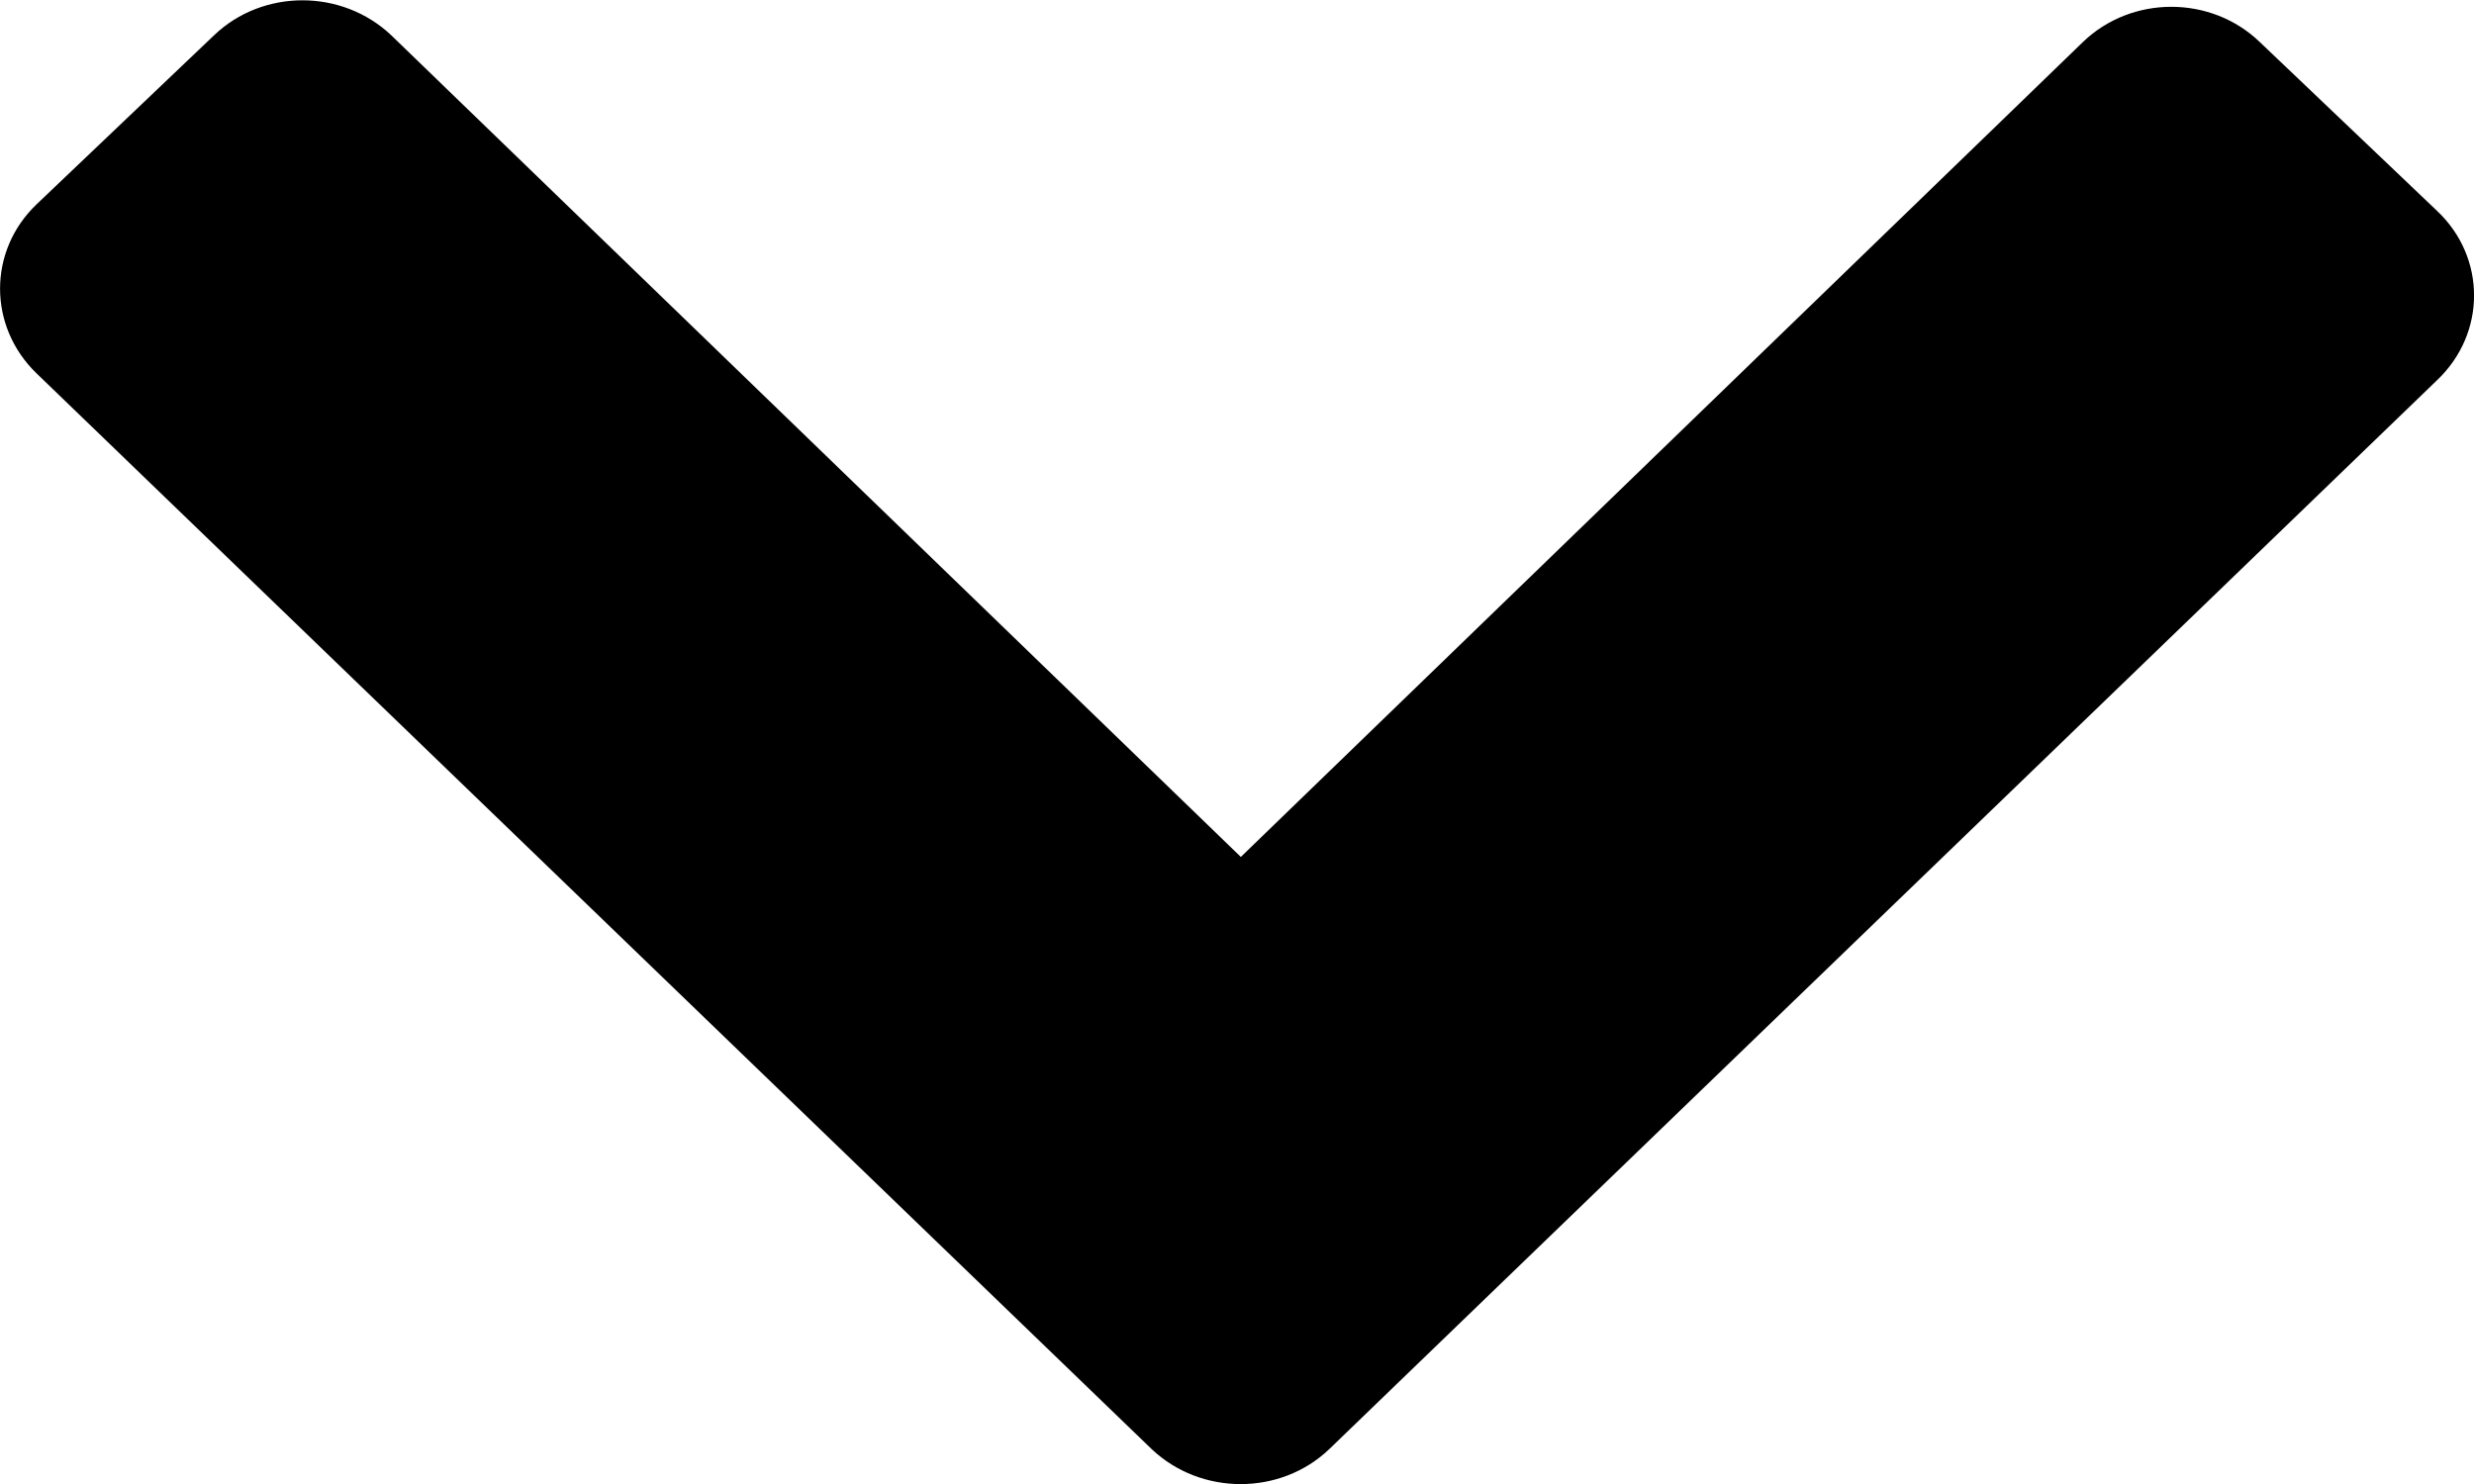
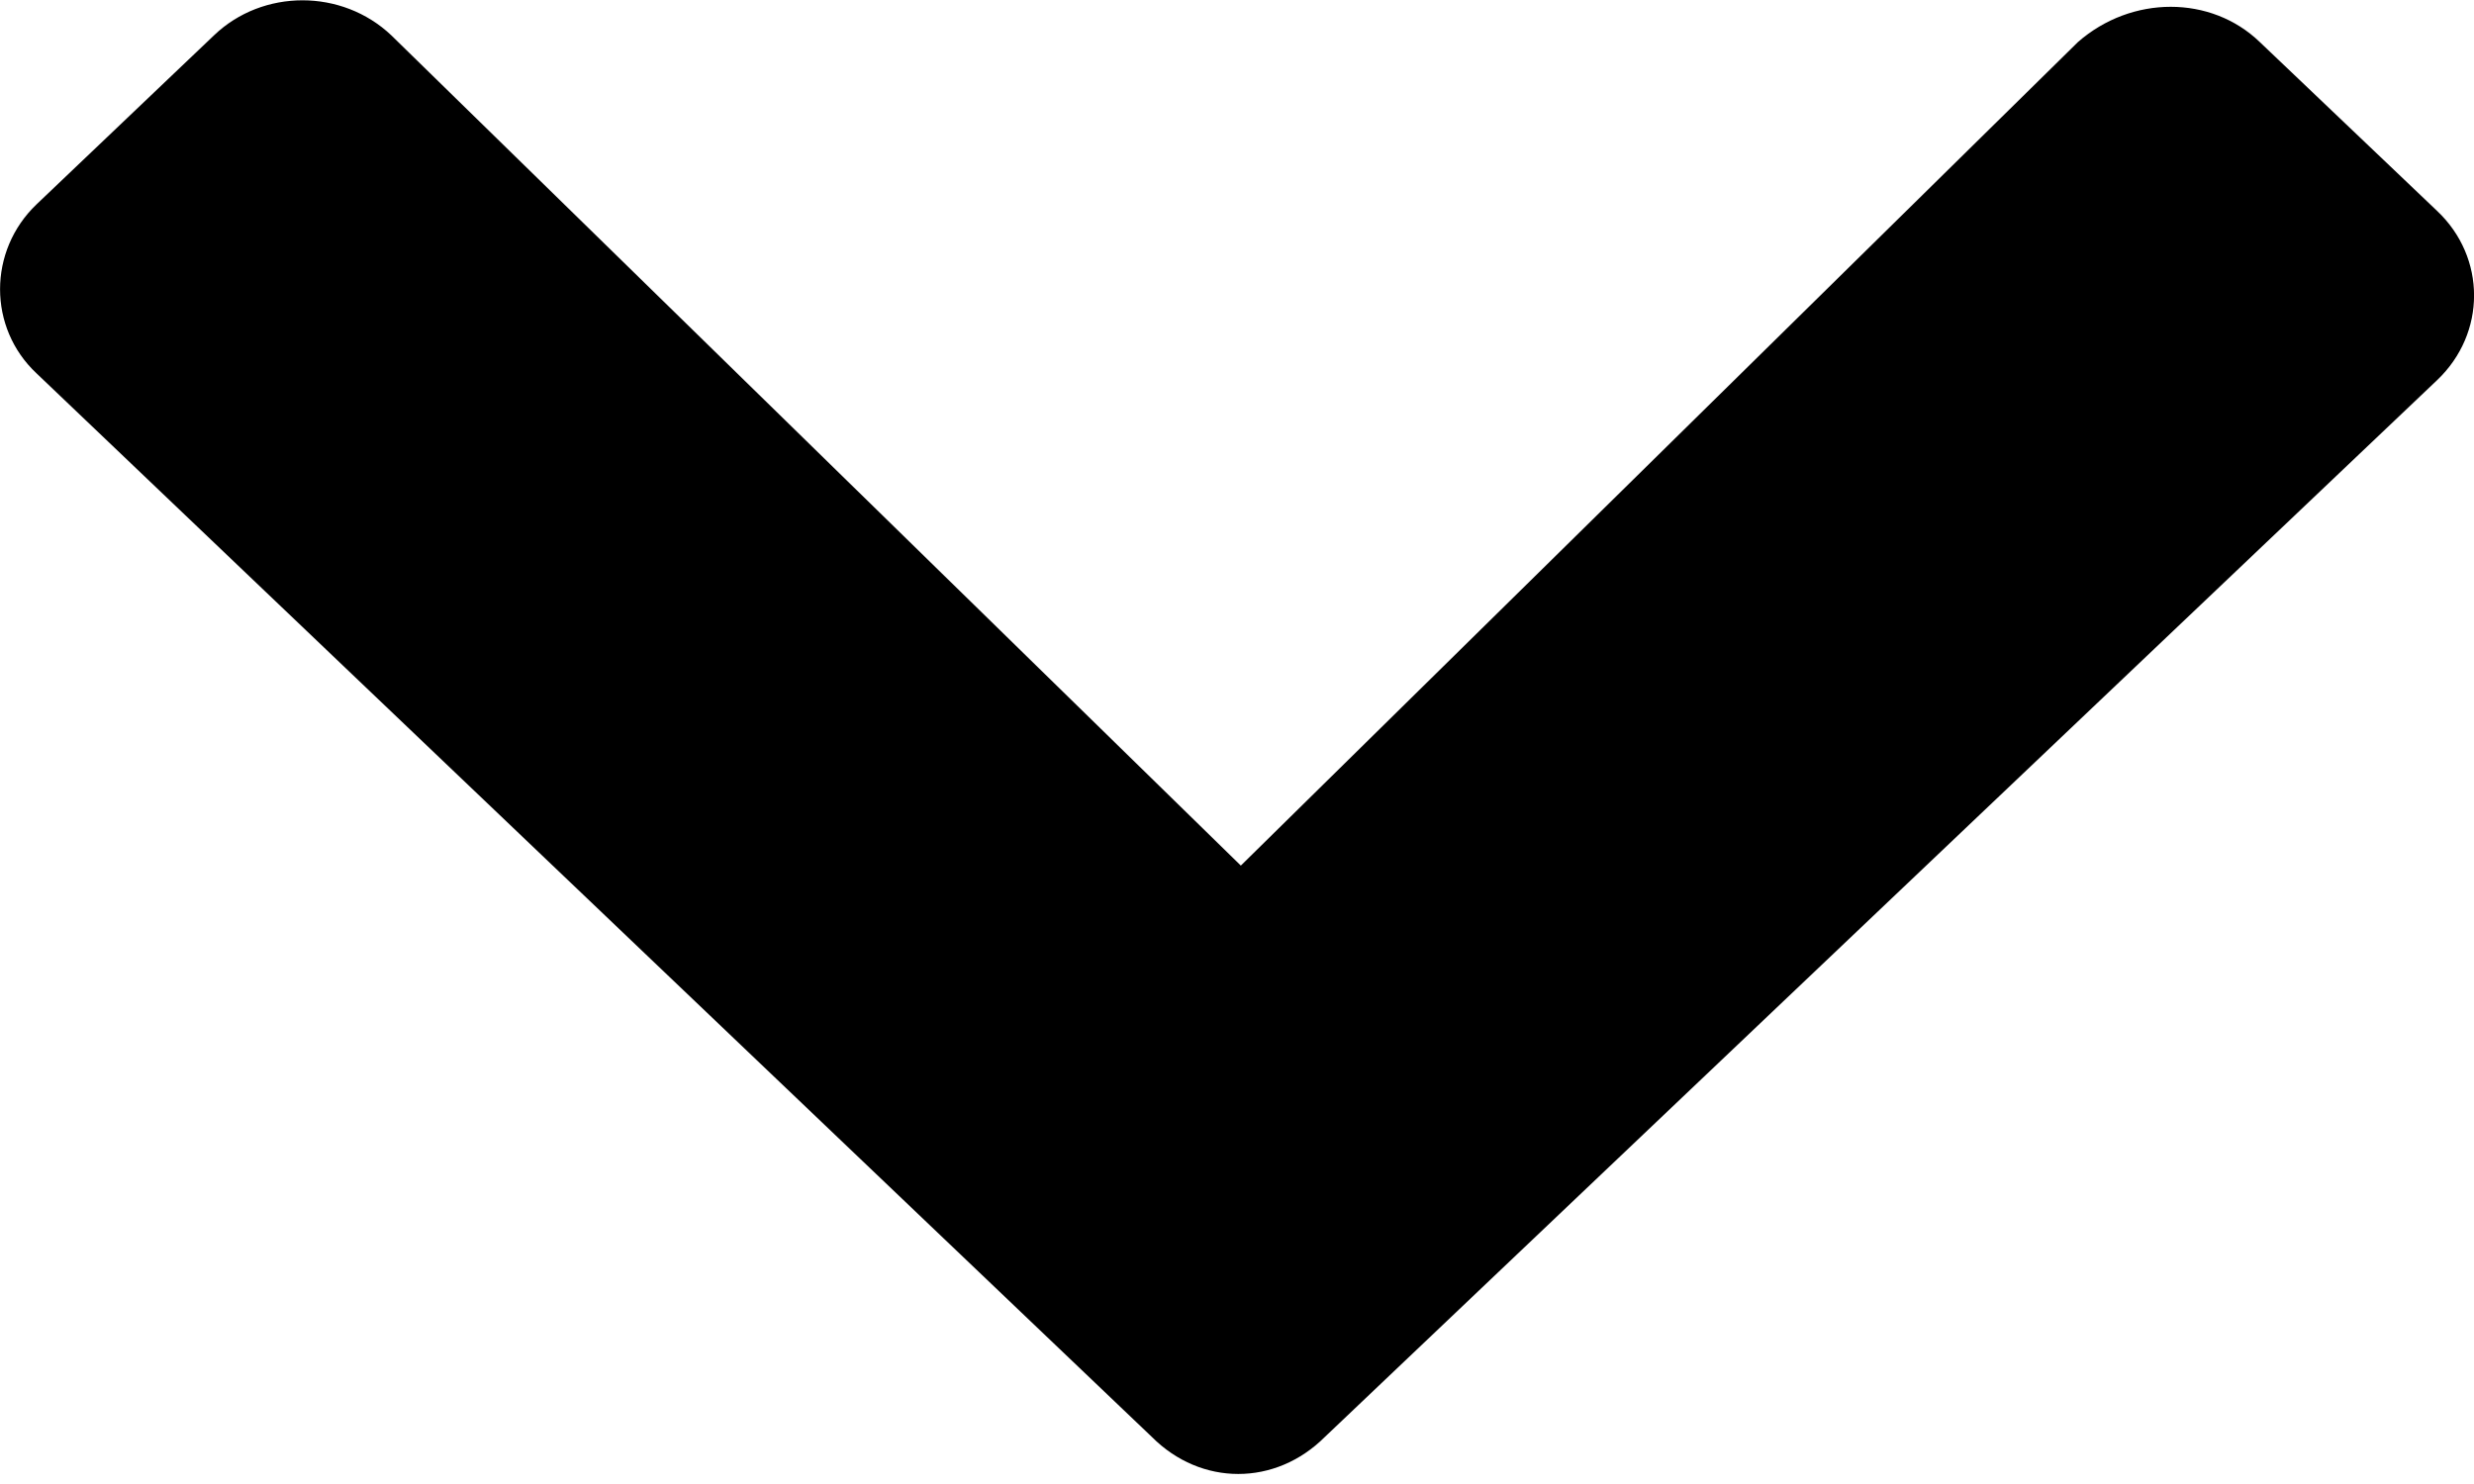
- <svg xmlns="http://www.w3.org/2000/svg" version="1.1" id="Layer_1" x="0px" y="0px" width="10.001px" height="6px" viewBox="0 0 10.001 6" style="enable-background:new 0 0 10.001 6;" xml:space="preserve">
-   <path class="down_arrow" d="M9.852,1.537c0.199-0.189,0.199-0.496,0-0.684L9.135,0.17C8.938-0.02,8.617-0.02,8.42,0.17L5.016,3.465  L1.582,0.143c-0.199-0.189-0.52-0.189-0.717,0L0.148,0.826c-0.197,0.188-0.197,0.494,0,0.684l4.508,4.35  c0.199,0.188,0.52,0.188,0.717,0L9.852,1.537z" />
-   <g>
- </g>
-   <g>
- </g>
-   <g>
- </g>
-   <g>
- </g>
-   <g>
- </g>
-   <g>
- </g>
-   <g>
- </g>
-   <g>
- </g>
-   <g>
- </g>
-   <g>
- </g>
-   <g>
- </g>
-   <g>
- </g>
-   <g>
- </g>
-   <g>
- </g>
-   <g>
- </g>
+ <svg xmlns="http://www.w3.org/2000/svg" version="1.1" x="0px" y="0px" width="10.001px" height="6px" viewBox="0 0 10.001 6" xml:space="preserve" class="style0">
+   <style>.style0{enable-background:	new 0 0 10.001 6;}</style>
+   <path class="down_arrow" d="M9.852 1.537c0.199-0.189 0.199-0.496 0-0.684L9.135 0.17C8.938-0.02 8.617-0.02 8.4 0.17L5.016 3.5 L1.582 0.143c-0.199-0.189-0.52-0.189-0.717 0L0.148 0.826c-0.197 0.188-0.197 0.5 0 0.684l4.508 4.3 c0.199 0.2 0.5 0.2 0.7 0L9.852 1.537z" />
+   <g />
+   <g />
+   <g />
+   <g />
+   <g />
+   <g />
+   <g />
+   <g />
+   <g />
+   <g />
+   <g />
+   <g />
+   <g />
+   <g />
+   <g />
</svg>
